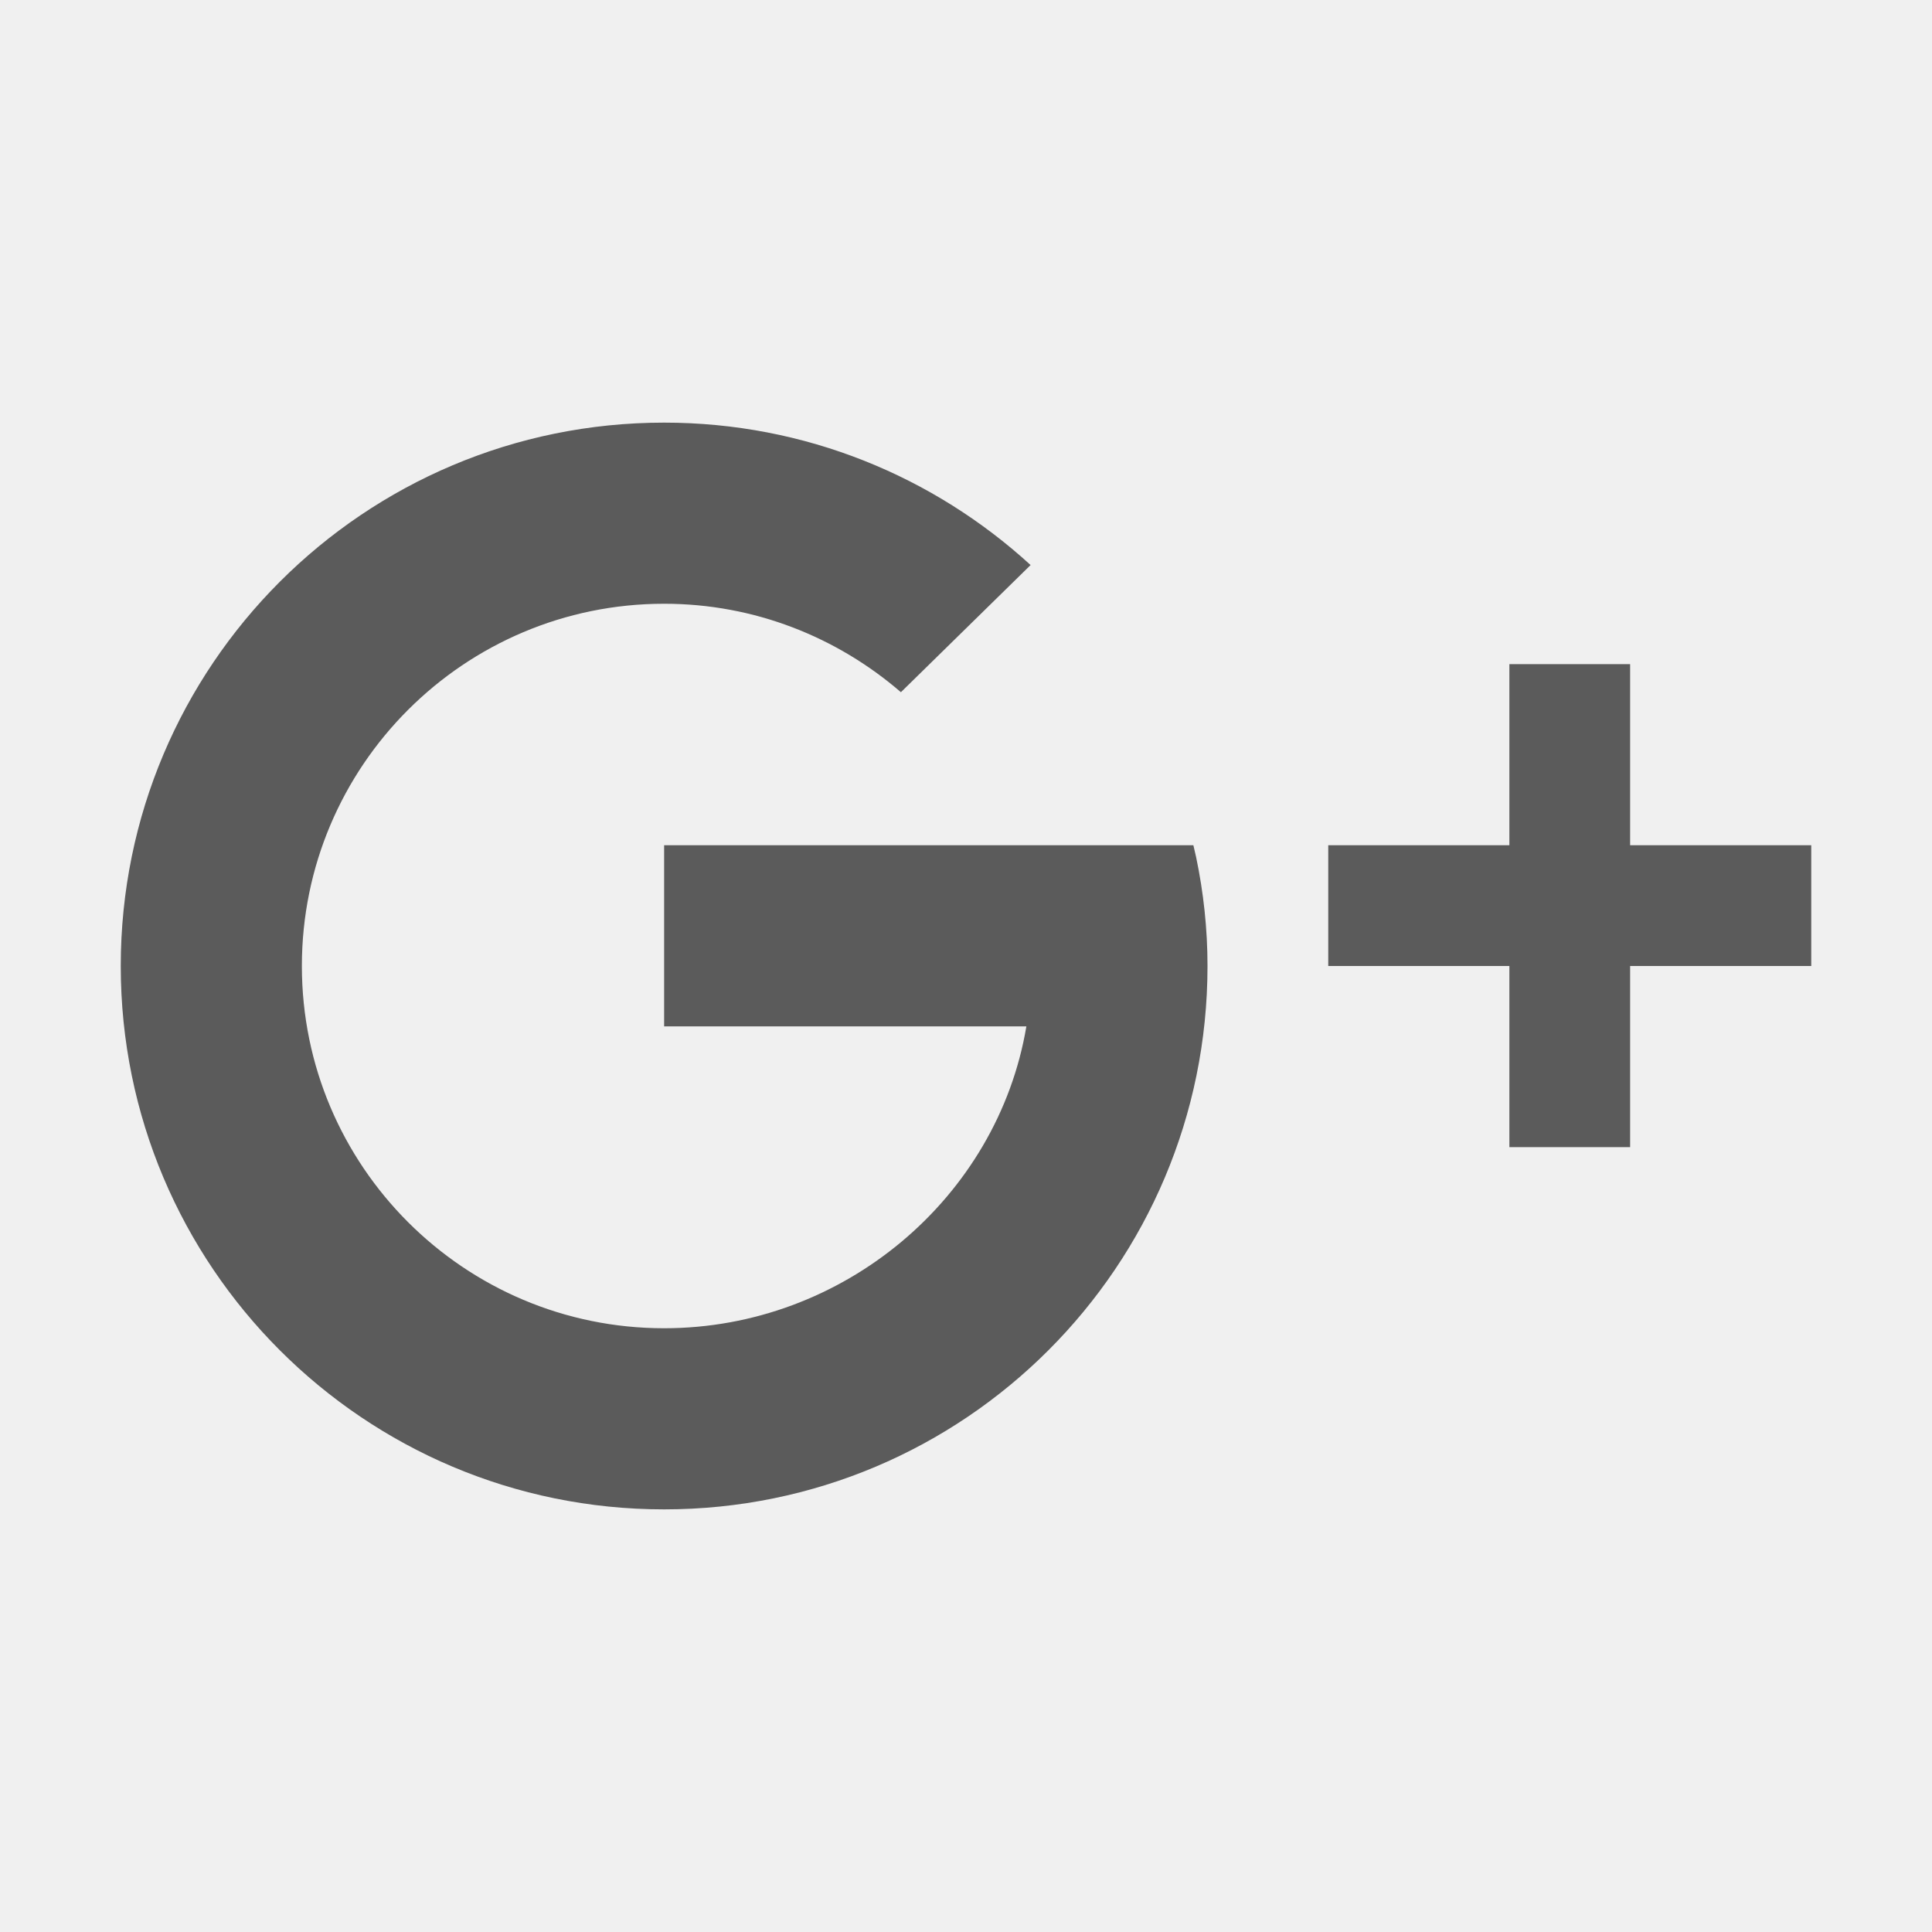
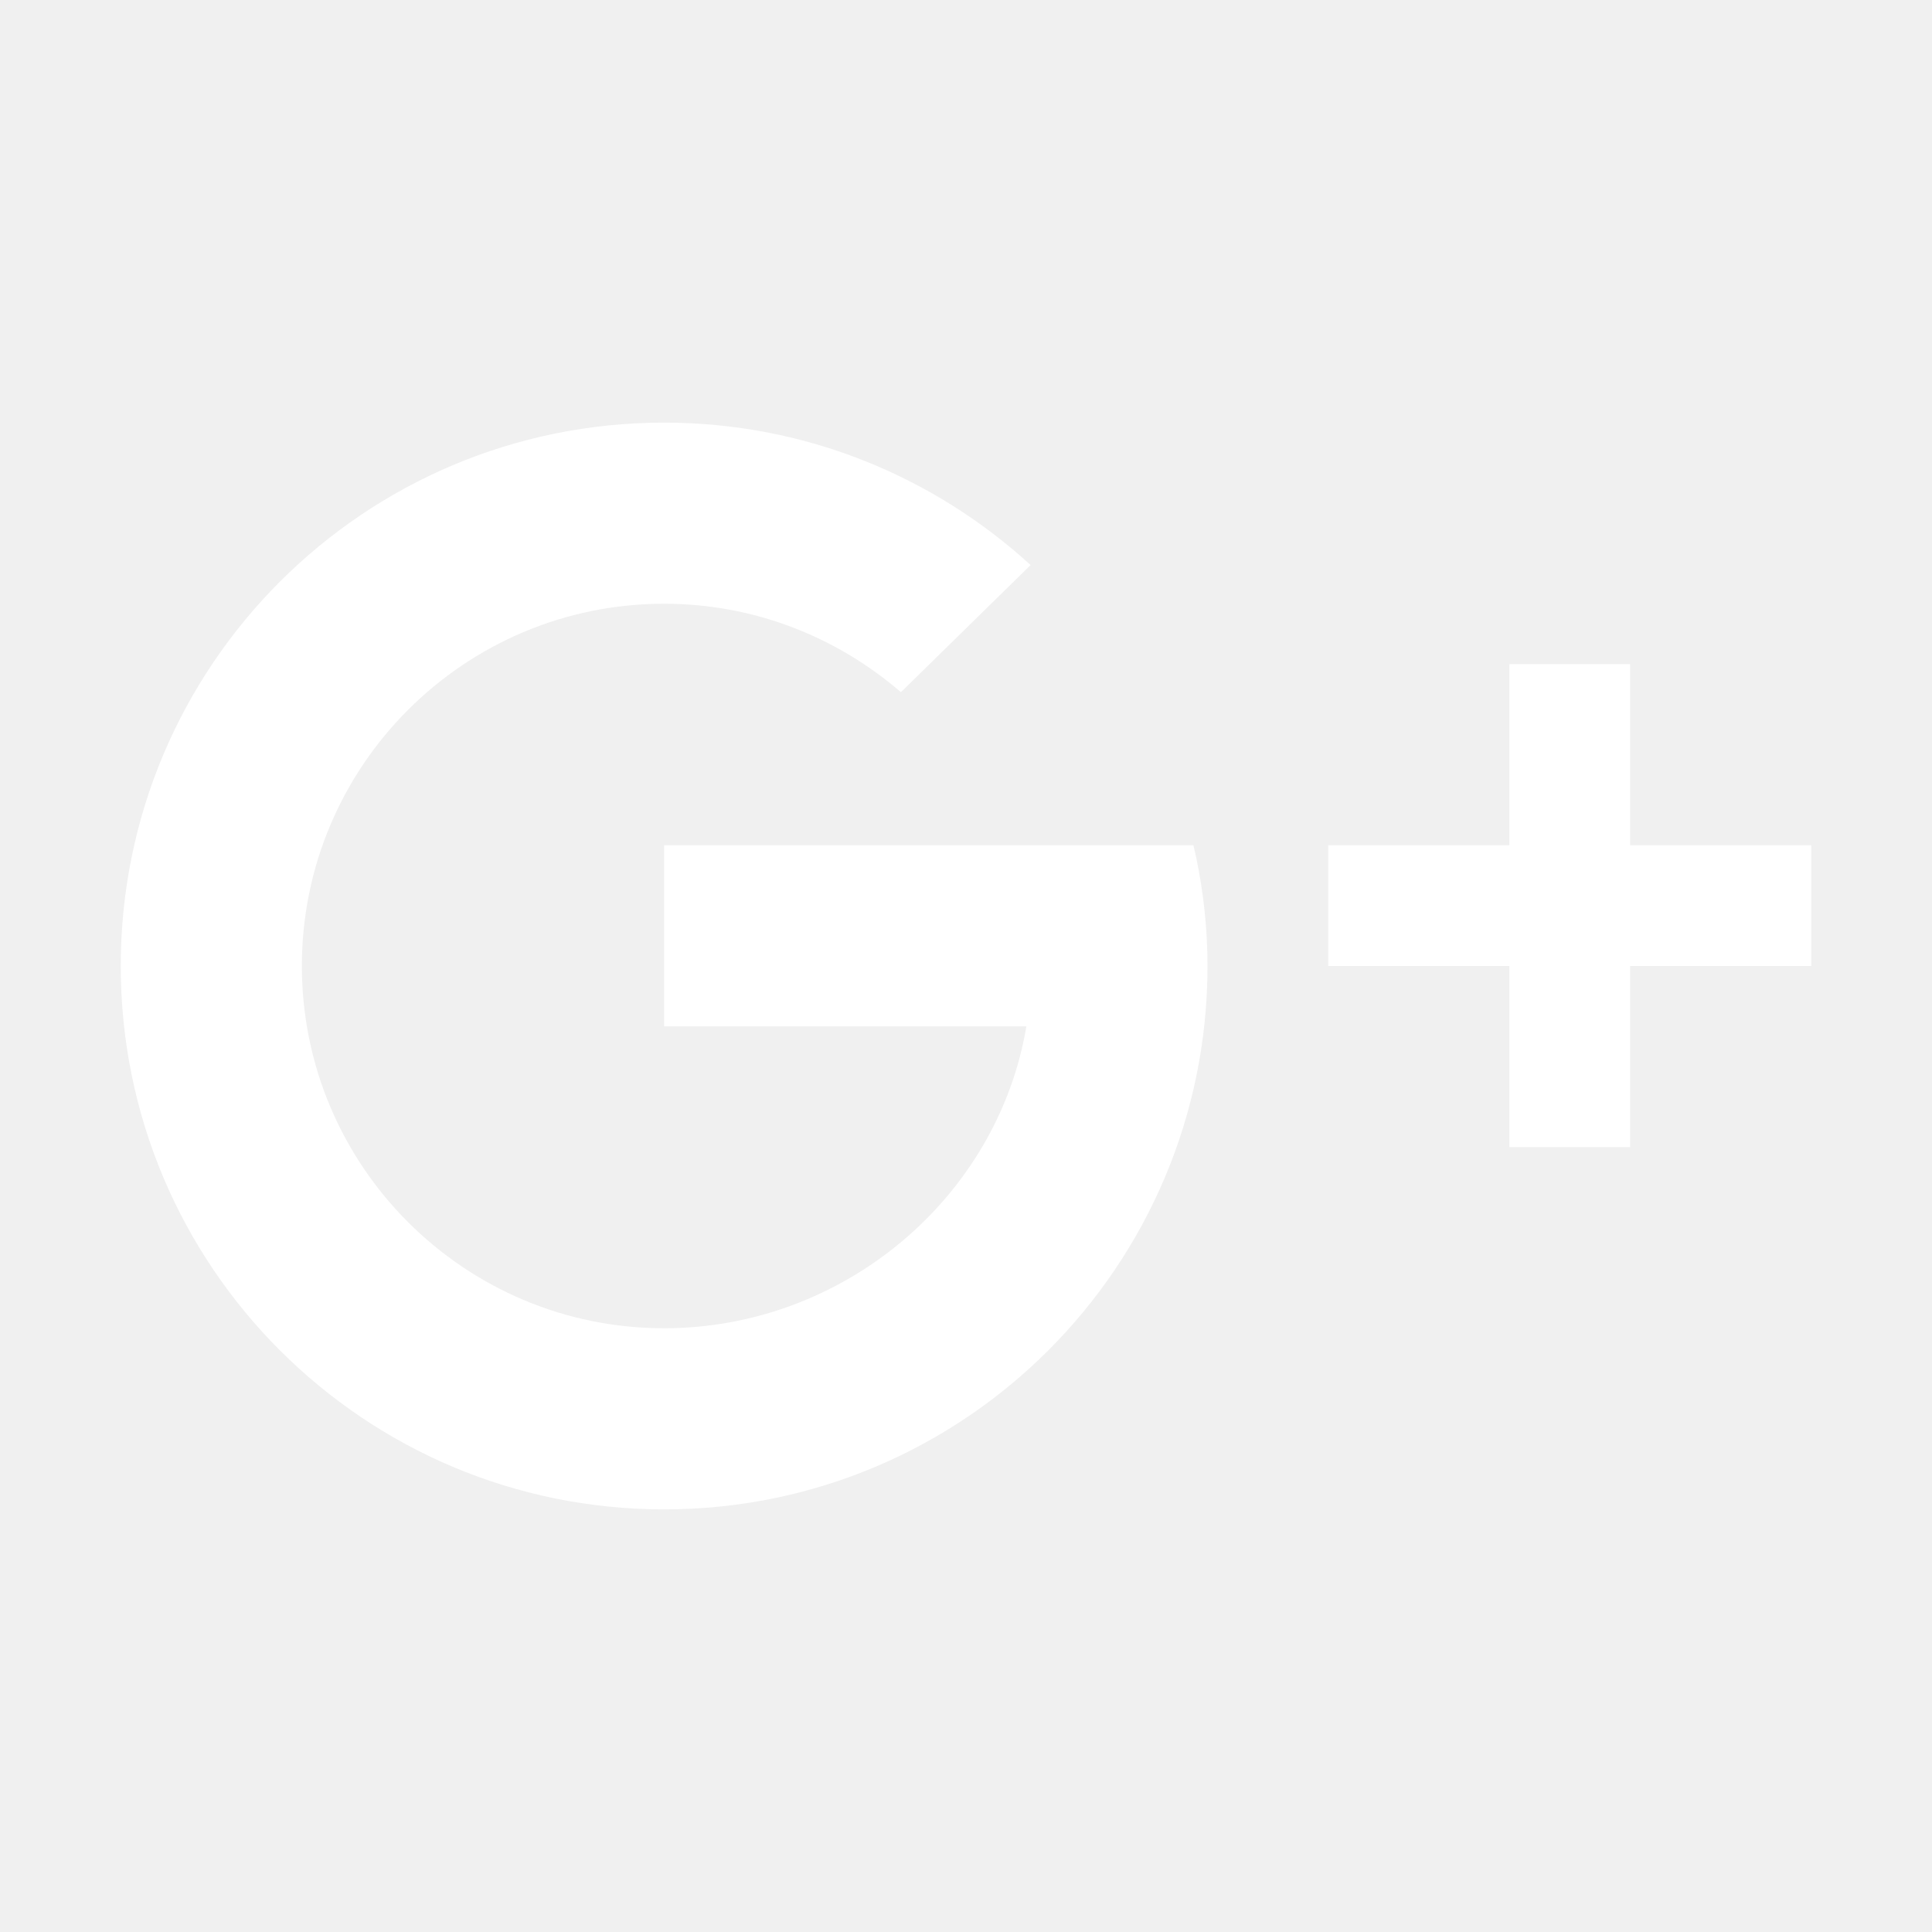
<svg xmlns="http://www.w3.org/2000/svg" viewBox="0 0 32 32">
-   <path d="M11 7C6.027 7 2 11.027 2 16C2 20.973 6.027 25 11 25C15.973 25 20 20.973 20 16C20 15.383 19.934 14.781 19.812 14.199L19.766 14L11 14L11 17L17 17C16.523 19.836 13.973 22 11 22C7.688 22 5 19.312 5 16C5 12.688 7.688 10 11 10C12.5 10 13.867 10.555 14.922 11.465L17.07 9.359C15.469 7.895 13.34 7 11 7 Z M 25 11L25 14L22 14L22 16L25 16L25 19L27 19L27 16L30 16L30 14L27 14L27 11Z" fill="#5B5B5B" />
+   <style>
+     .myclass {
+       fill: white;
+     }
+   </style>
+   <path d="M11 7C6.027 7 2 11.027 2 16C2 20.973 6.027 25 11 25C15.973 25 20 20.973 20 16C20 15.383 19.934 14.781 19.812 14.199L19.766 14L11 14L11 17L17 17C16.523 19.836 13.973 22 11 22C7.688 22 5 19.312 5 16C5 12.688 7.688 10 11 10C12.5 10 13.867 10.555 14.922 11.465L17.07 9.359C15.469 7.895 13.34 7 11 7 Z M 25 11L25 14L22 14L22 16L25 16L25 19L27 19L27 16L30 16L30 14L27 14L27 11Z" fill="white" />
</svg>
